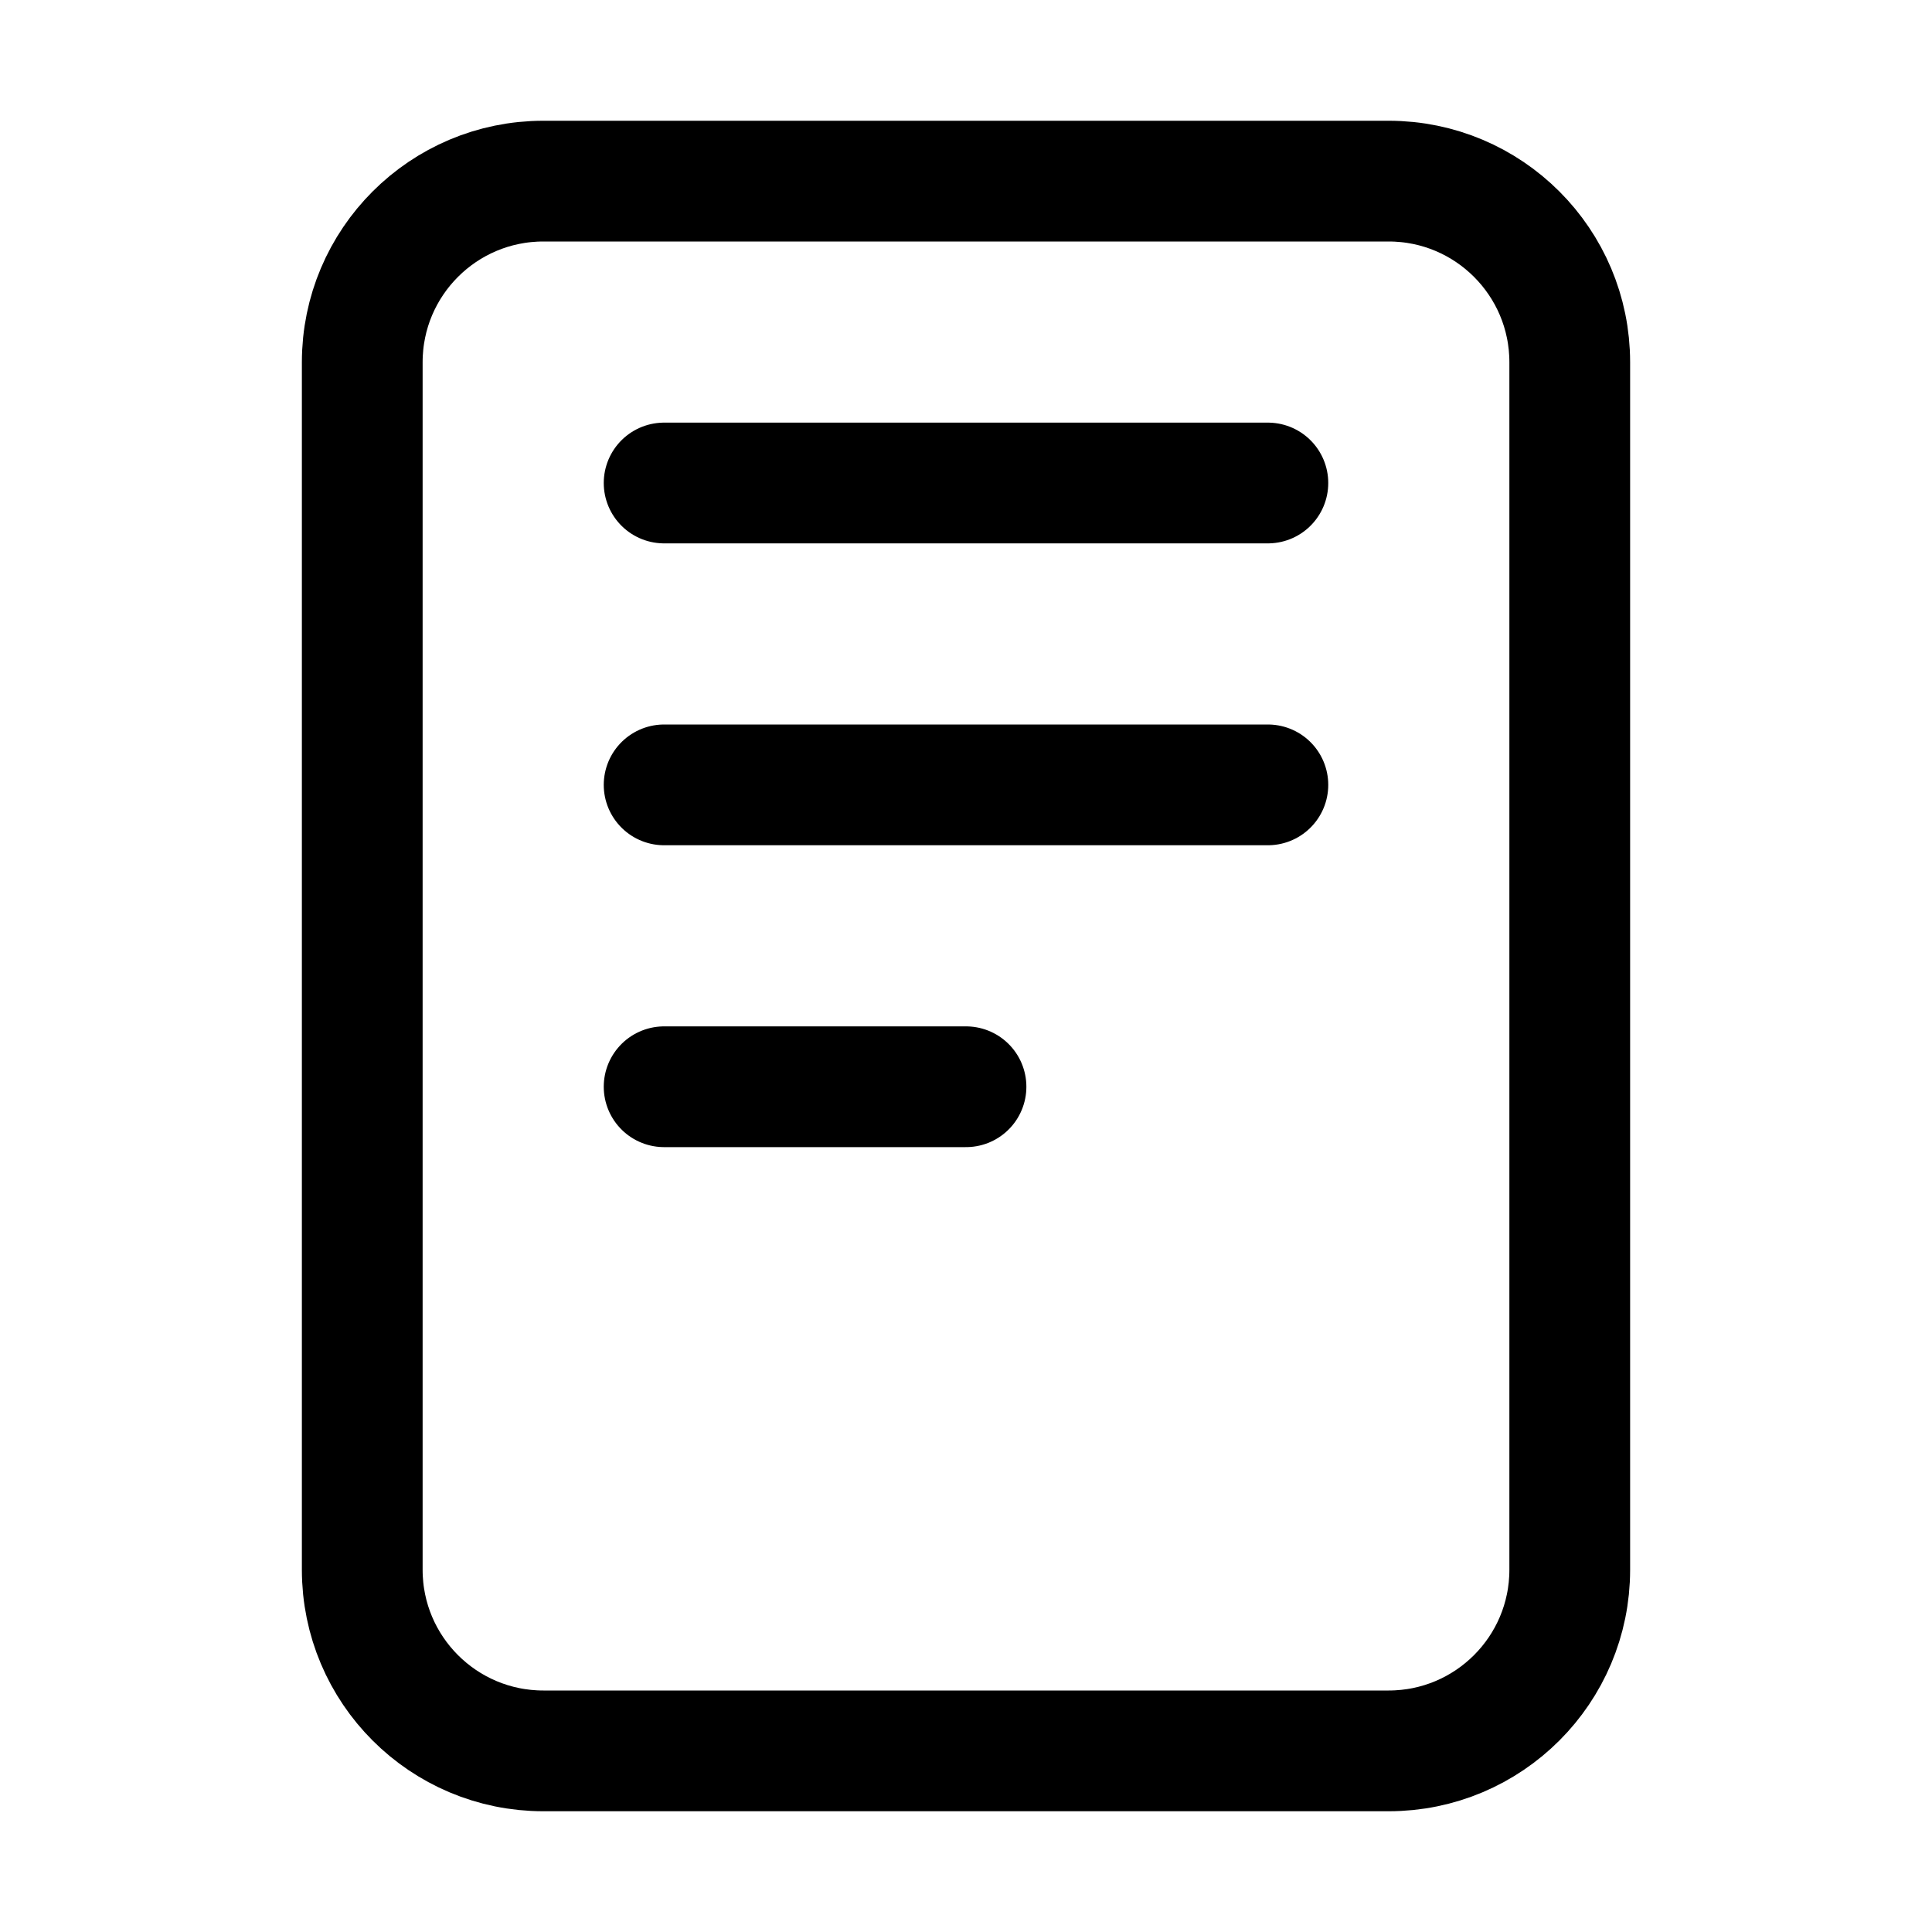
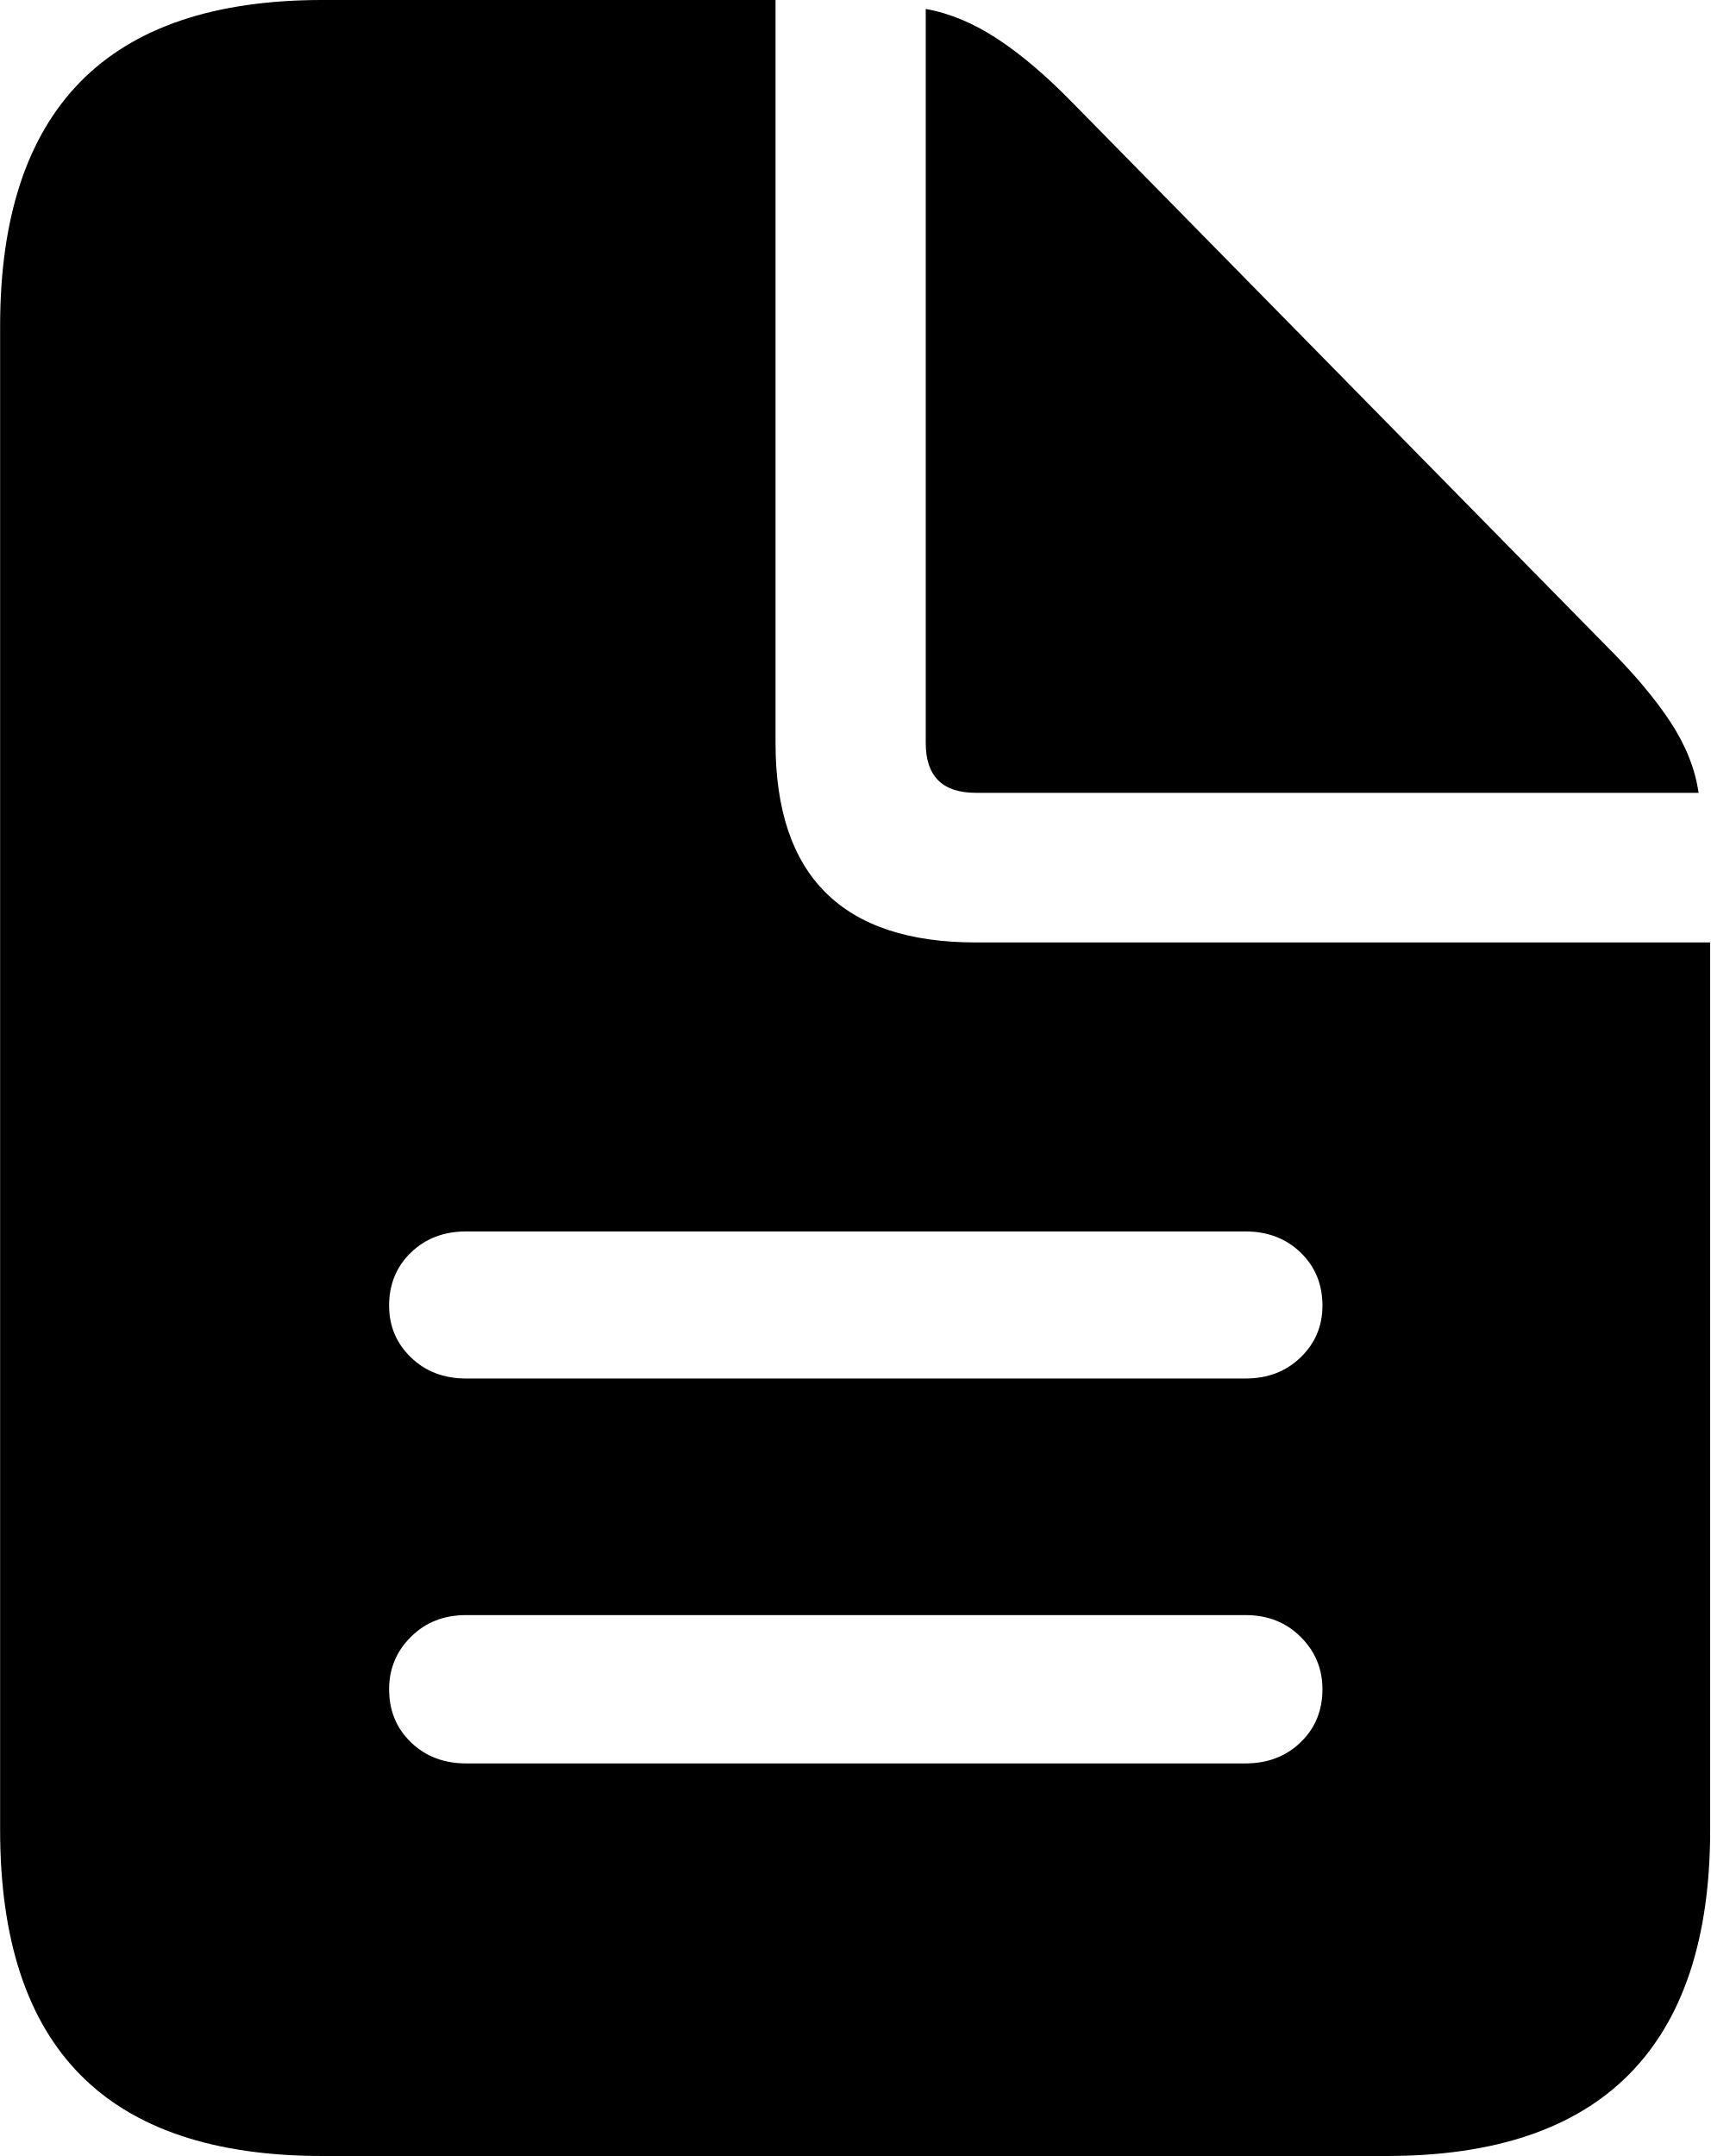
- <svg xmlns="http://www.w3.org/2000/svg" class="ionicon" viewBox="0 0 512 512">
-   <rect x="96" y="48" width="320" height="416" rx="48" ry="48" fill="none" stroke="currentColor" stroke-linejoin="round" stroke-width="32" />
-   <path fill="none" stroke="currentColor" stroke-linecap="round" stroke-linejoin="round" stroke-width="32" d="M176 128h160M176 208h160M176 288h80" />
+ <svg xmlns="http://www.w3.org/2000/svg" width="100%" height="100%" viewBox="0 0 66 82" version="1.1" xml:space="preserve" style="fill-rule:evenodd;clip-rule:evenodd;stroke-linejoin:round;stroke-miterlimit:2;">
+   <g transform="matrix(1,0,0,1,-3896,-24)">
+     <g transform="matrix(1,0,0,1,-0.831706,0)">
+       <g id="icon-file" transform="matrix(1,0,0,0.996062,3887.07,100.115)">
+         <path d="M27.49,-23.779C26.644,-23.779 25.944,-24.048 25.391,-24.585C24.837,-25.122 24.561,-25.781 24.561,-26.563C24.561,-27.376 24.837,-28.052 25.391,-28.589C25.944,-29.126 26.644,-29.395 27.49,-29.395L57.129,-29.395C57.975,-29.395 58.675,-29.126 59.228,-28.589C59.782,-28.052 60.059,-27.376 60.059,-26.563C60.059,-25.781 59.782,-25.122 59.228,-24.585C58.675,-24.048 57.975,-23.779 57.129,-23.779L27.49,-23.779ZM27.49,-9.082C26.644,-9.082 25.944,-9.351 25.391,-9.888C24.837,-10.425 24.561,-11.1 24.561,-11.914C24.561,-12.695 24.837,-13.363 25.391,-13.916C25.944,-14.469 26.644,-14.746 27.49,-14.746L57.129,-14.746C57.975,-14.746 58.675,-14.469 59.228,-13.916C59.782,-13.363 60.059,-12.695 60.059,-11.914C60.059,-11.1 59.782,-10.425 59.228,-9.888C58.675,-9.351 57.975,-9.082 57.129,-9.082L27.49,-9.082ZM22.022,5.908L62.5,5.908C66.602,5.908 69.678,4.867 71.729,2.783C73.779,0.7 74.805,-2.409 74.805,-6.543L74.805,-40.43L46.875,-40.43C41.797,-40.43 39.258,-42.969 39.258,-48.047L39.258,-76.416L22.022,-76.416C17.92,-76.416 14.852,-75.374 12.817,-73.291C10.783,-71.208 9.766,-68.099 9.766,-63.965L9.766,-6.543C9.766,-2.376 10.783,0.741 12.817,2.808C14.852,4.875 17.92,5.908 22.022,5.908ZM46.875,-46.143L74.365,-46.143C74.235,-47.054 73.877,-47.957 73.291,-48.853C72.705,-49.748 71.891,-50.716 70.85,-51.758L50.586,-72.461C49.577,-73.503 48.617,-74.325 47.705,-74.927C46.794,-75.529 45.882,-75.911 44.971,-76.074L44.971,-48.047C44.971,-46.777 45.605,-46.143 46.875,-46.143Z" style="fill-rule:nonzero;" />
+       </g>
+     </g>
+   </g>
</svg>
